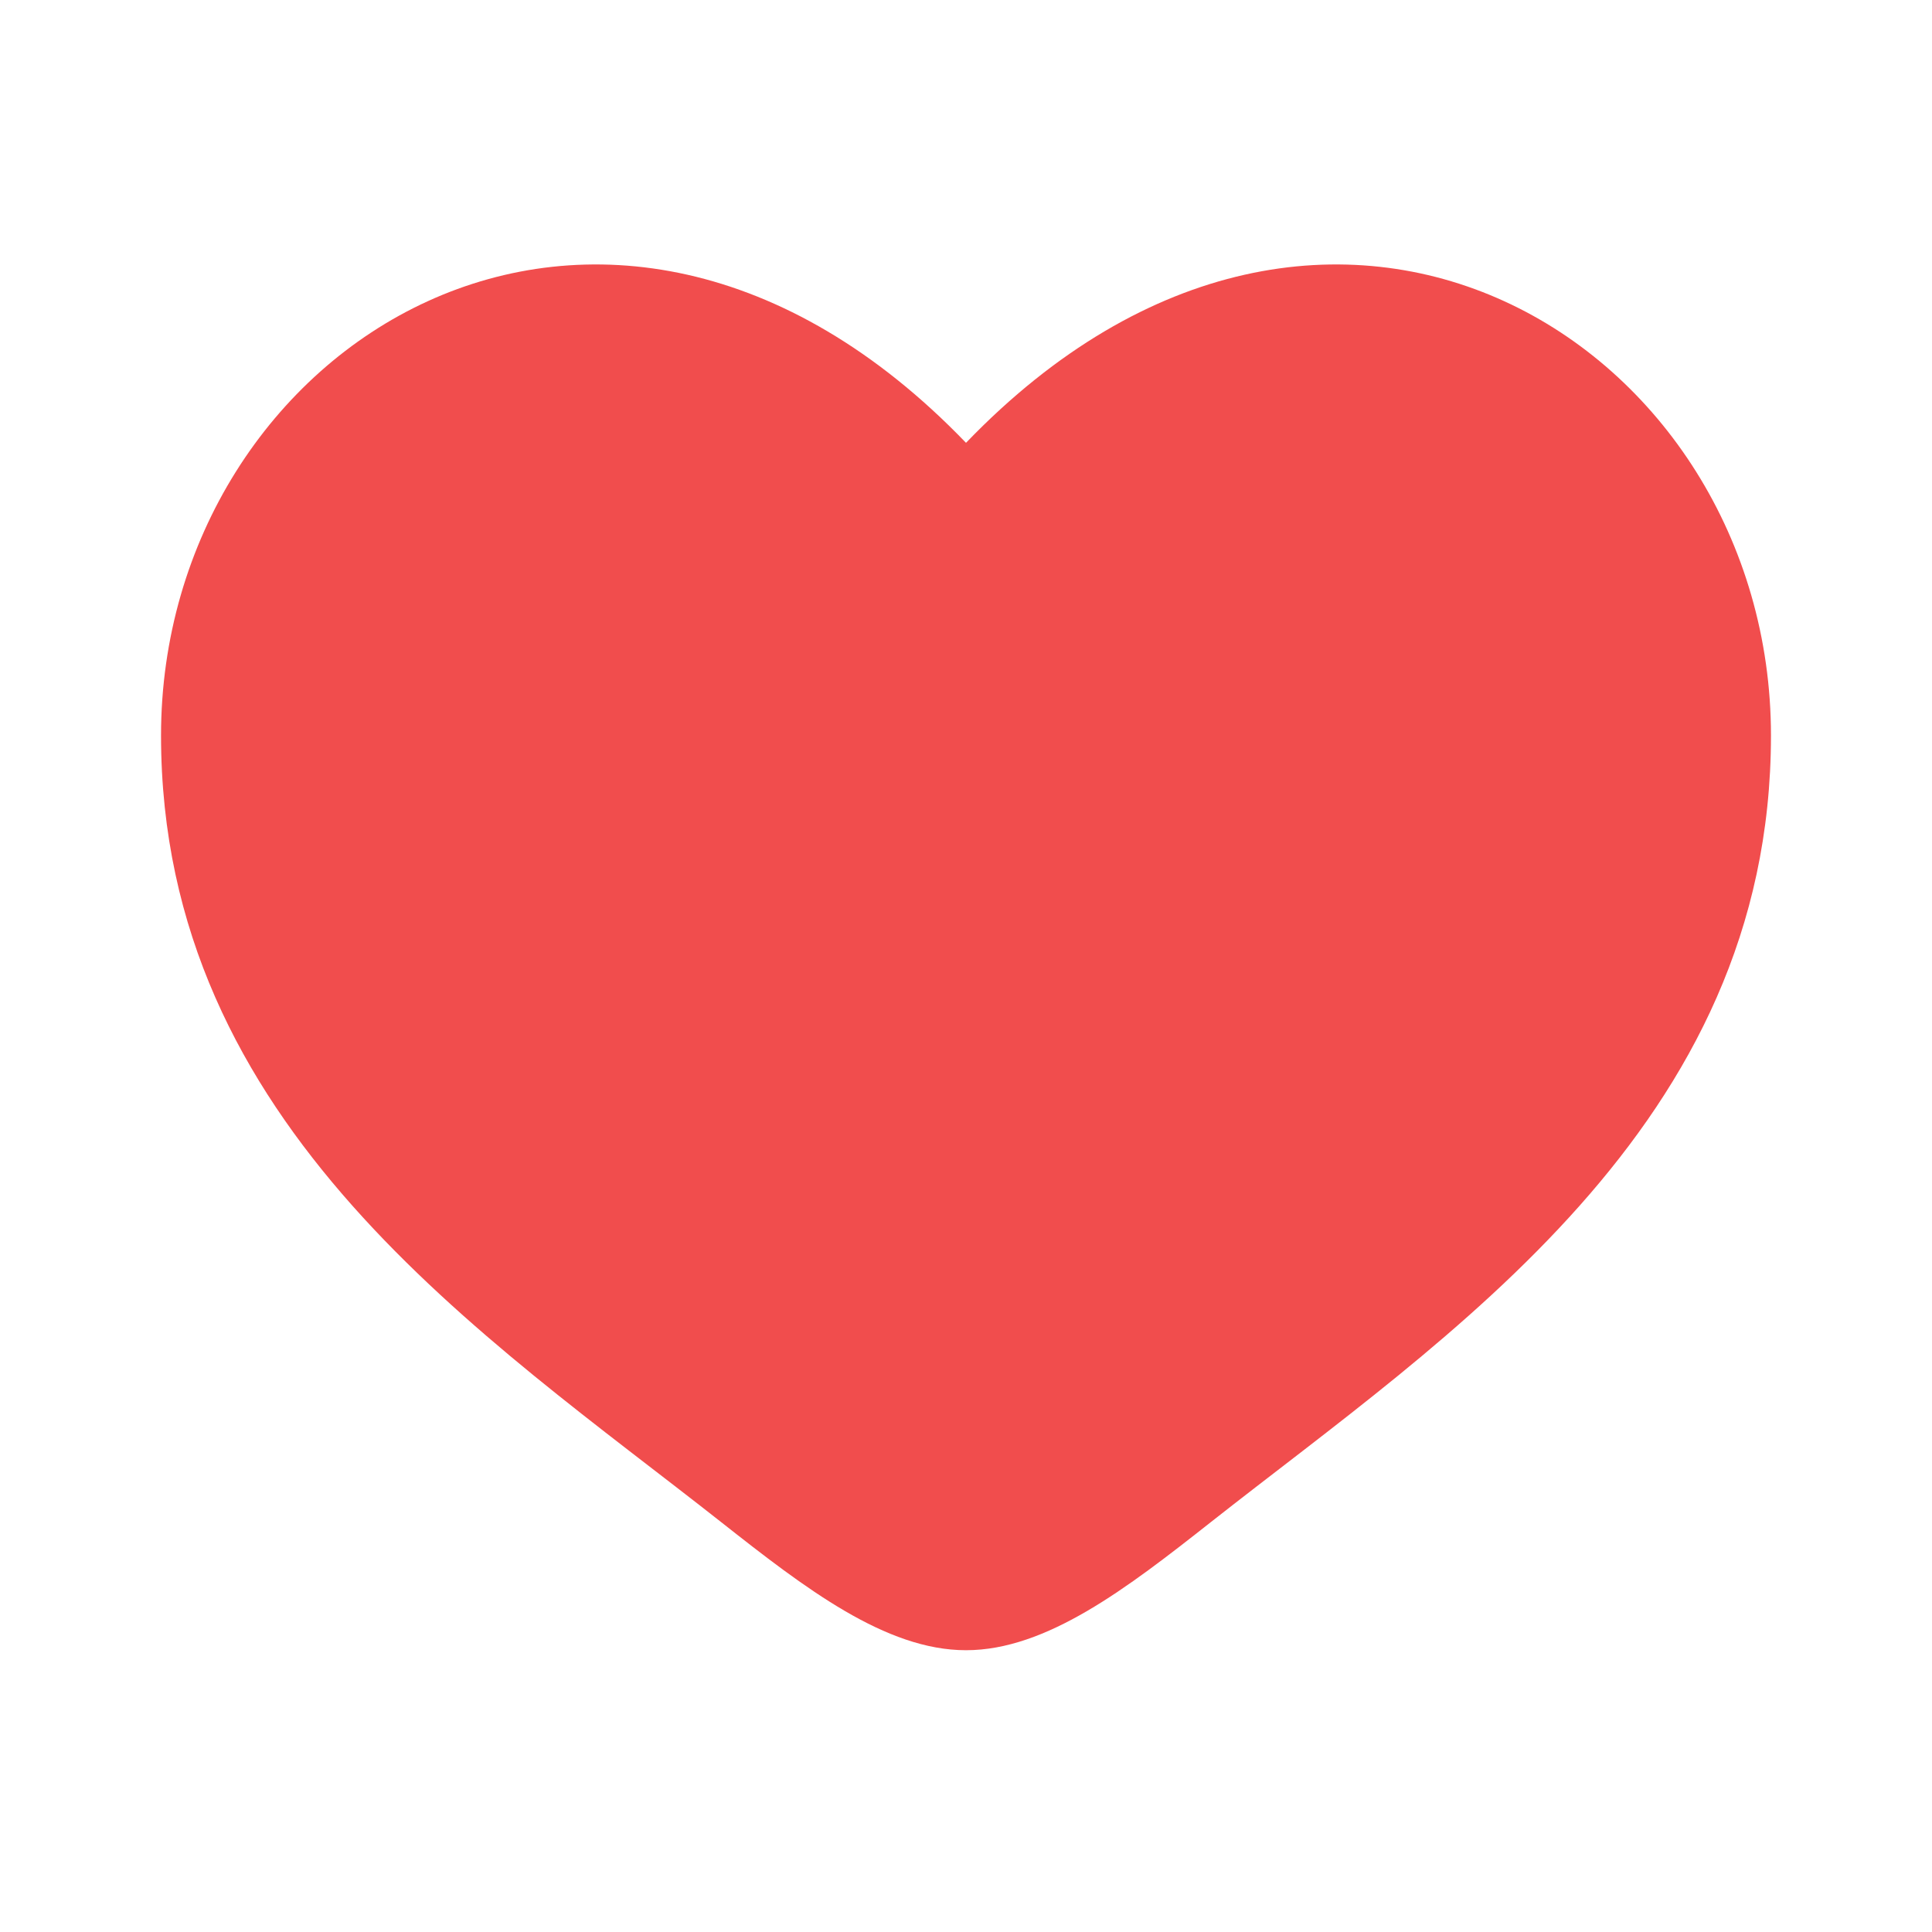
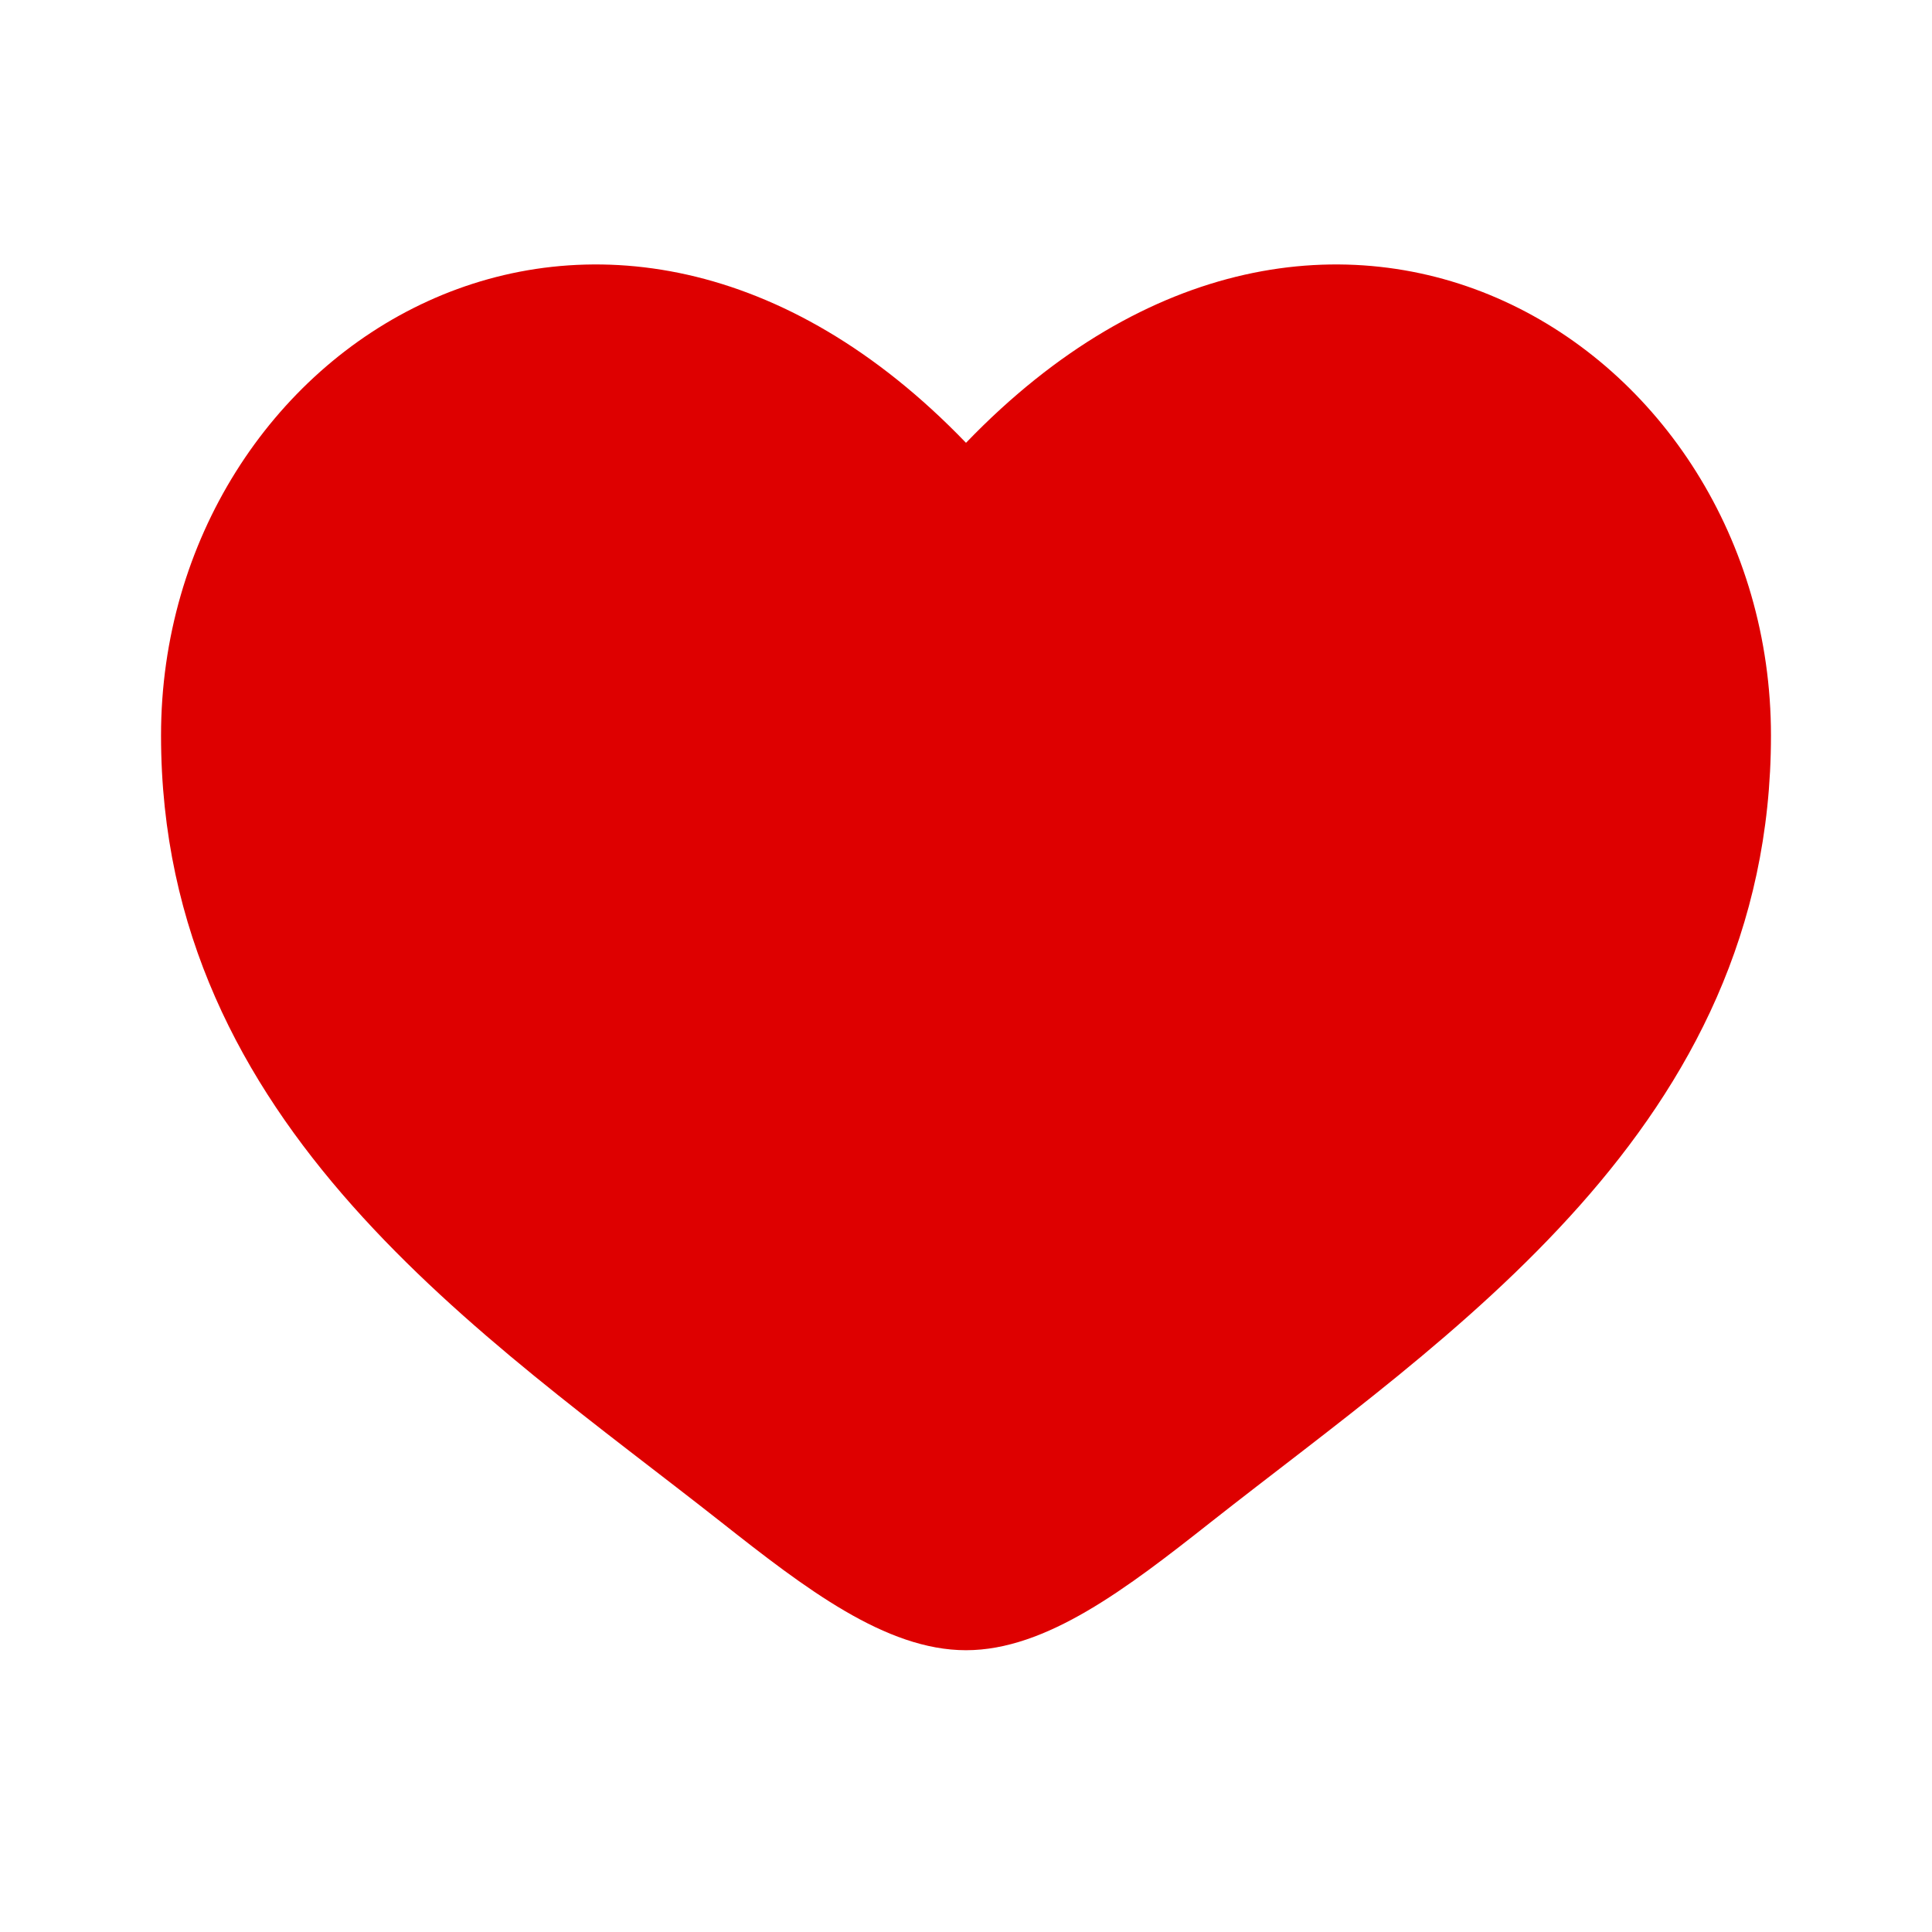
<svg xmlns="http://www.w3.org/2000/svg" width="20" height="20" viewBox="0 0 20 20" fill="none">
-   <path d="M1.667 7.614C1.667 11.667 5.016 13.826 7.468 15.759C8.333 16.441 9.167 17.083 10 17.083C10.833 17.083 11.667 16.441 12.532 15.759C14.984 13.826 18.333 11.667 18.333 7.614C18.333 3.562 13.75 0.688 10 4.584C6.25 0.688 1.667 3.562 1.667 7.614Z" fill="#F14D4D" />
+   <path d="M1.667 7.614C1.667 11.667 5.016 13.826 7.468 15.759C8.333 16.441 9.167 17.083 10 17.083C10.833 17.083 11.667 16.441 12.532 15.759C14.984 13.826 18.333 11.667 18.333 7.614C18.333 3.562 13.75 0.688 10 4.584C6.25 0.688 1.667 3.562 1.667 7.614Z" fill="#DE0000" />
</svg>
